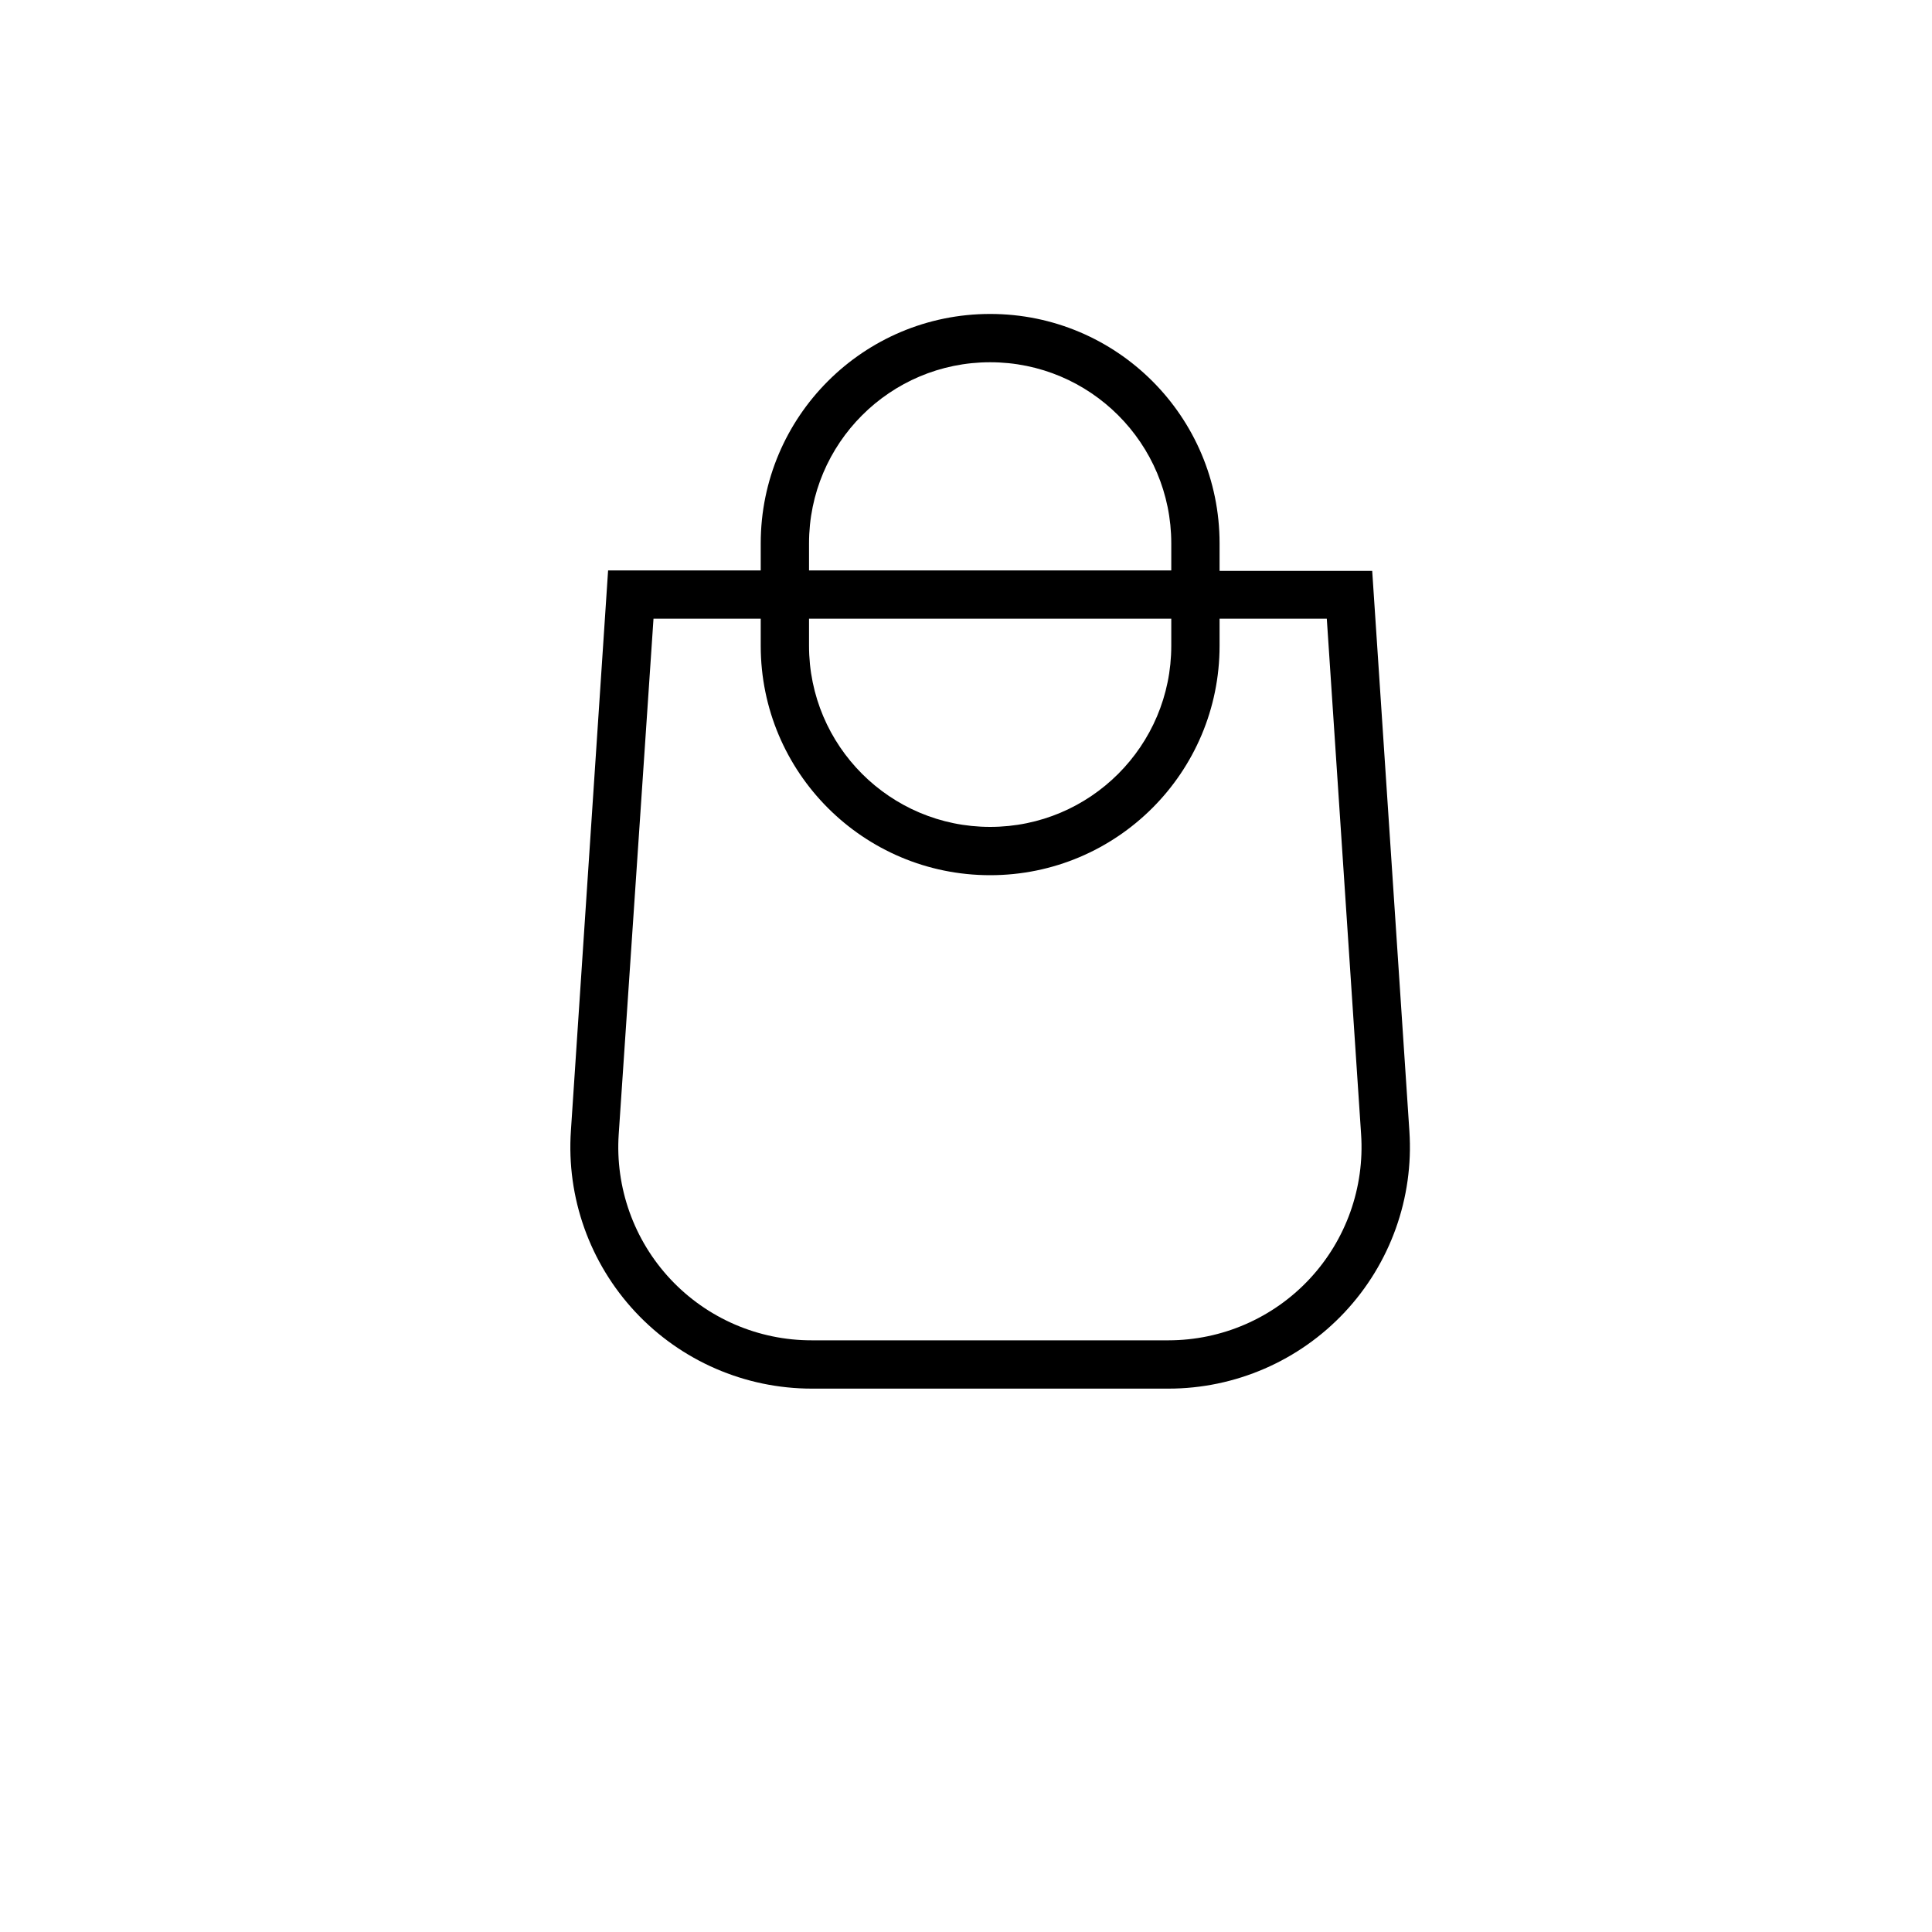
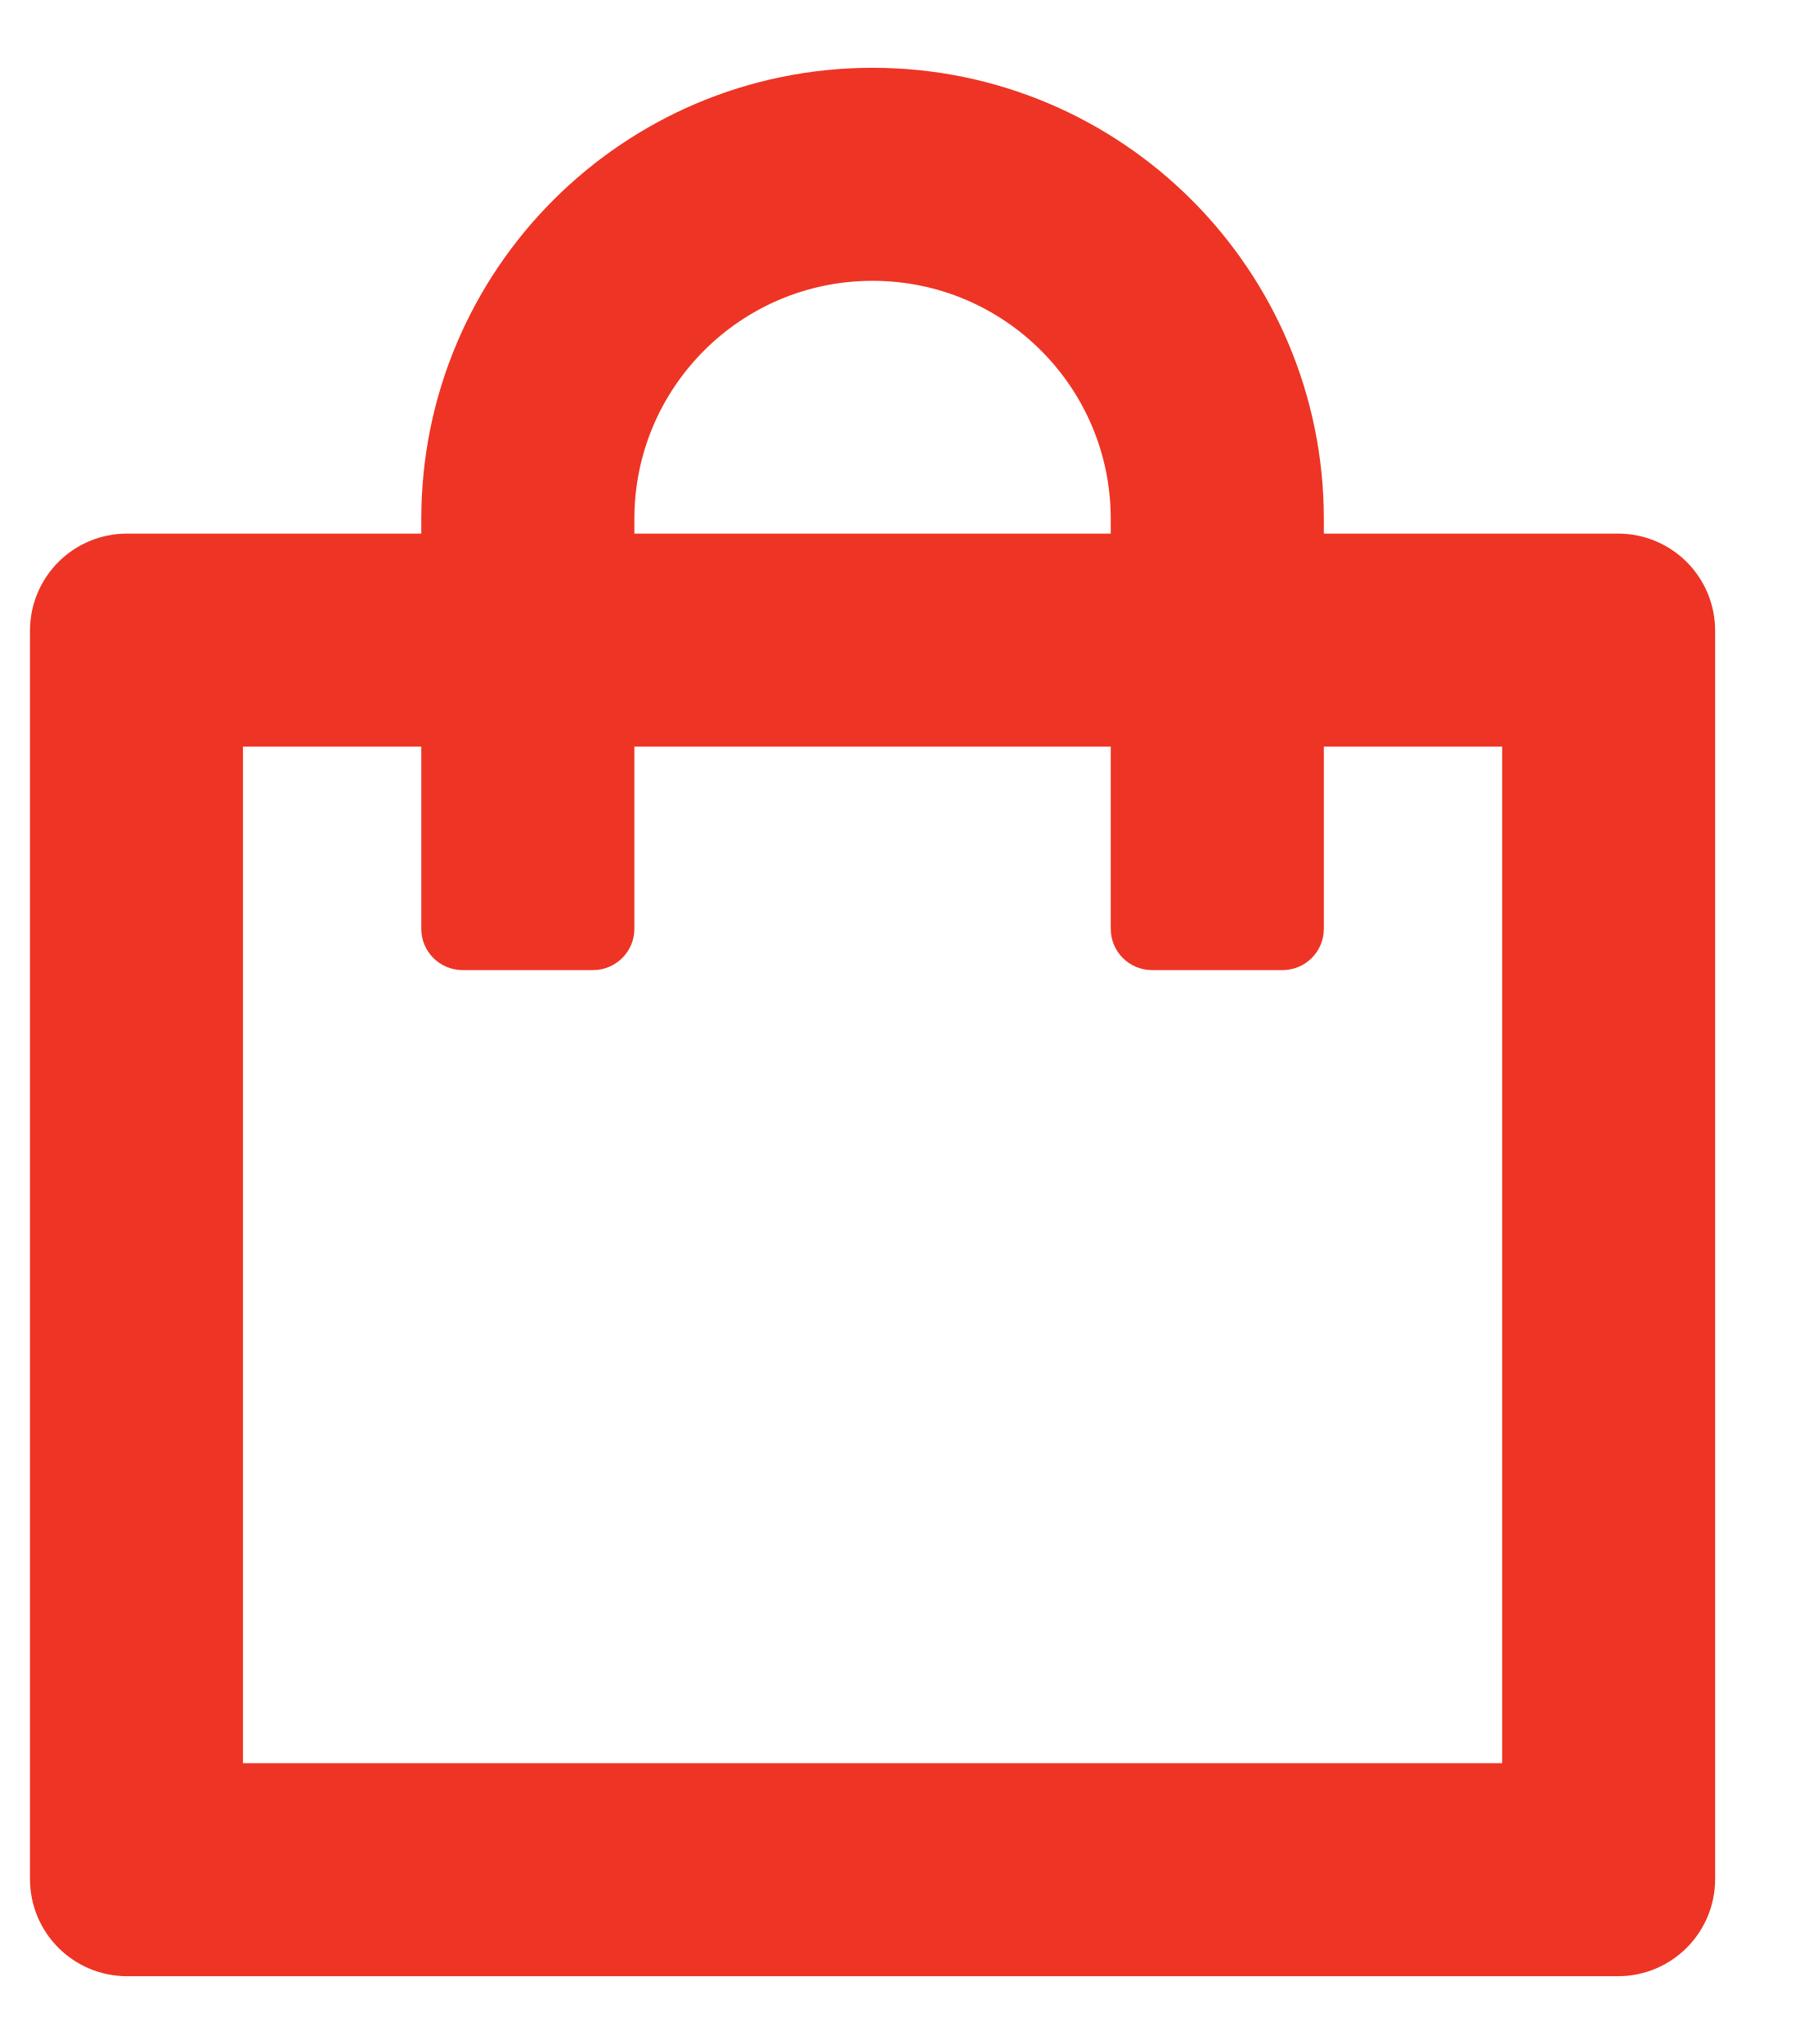
- <svg xmlns="http://www.w3.org/2000/svg" fill="none" class="icon icon-cart" viewBox="0 0 40 40">
-   <path fill="currentColor" fill-rule="evenodd" d="M20.5 6.5a4.75 4.75 0 0 0-4.75 4.75v.56h-3.16l-.77 11.6a5 5 0 0 0 4.99 5.34h7.38a5 5 0 0 0 4.99-5.33l-.77-11.6h-3.16v-.57A4.75 4.75 0 0 0 20.5 6.5m3.75 5.31v-.56a3.75 3.75 0 1 0-7.5 0v.56zm-7.5 1h7.5v.56a3.75 3.75 0 1 1-7.5 0zm-1 0v.56a4.75 4.75 0 1 0 9.5 0v-.56h2.22l.71 10.67a4 4 0 0 1-3.99 4.27h-7.38a4 4 0 0 1-4-4.27l.72-10.67z" />
+ <svg xmlns="http://www.w3.org/2000/svg" width="16" height="18" viewBox="0 0 16 18" fill="none">
+   <path d="M7.682 0.697C9.821 0.697 11.555 2.431 11.555 4.57V4.799H14.244C14.663 4.799 15 5.136 15 5.555V16.547C15 16.965 14.663 17.303 14.244 17.303H1.119C0.701 17.303 0.364 16.965 0.364 16.547V5.555C0.364 5.136 0.701 4.799 1.119 4.799H3.809V4.57C3.809 2.431 5.543 0.697 7.682 0.697ZM2.039 15.627H13.325V6.475H11.555V8.18C11.555 8.325 11.437 8.443 11.291 8.443H10.143C9.997 8.443 9.879 8.325 9.879 8.18V6.475H5.485V8.18C5.485 8.325 5.366 8.443 5.221 8.443H4.073C3.927 8.443 3.809 8.325 3.809 8.18V6.475H2.039V15.627ZM7.682 2.373C6.468 2.373 5.485 3.356 5.485 4.57V4.799H9.879V4.57C9.879 3.356 8.896 2.373 7.682 2.373Z" fill="#EE3424" stroke="#EE3424" stroke-width="0.2" />
</svg>
